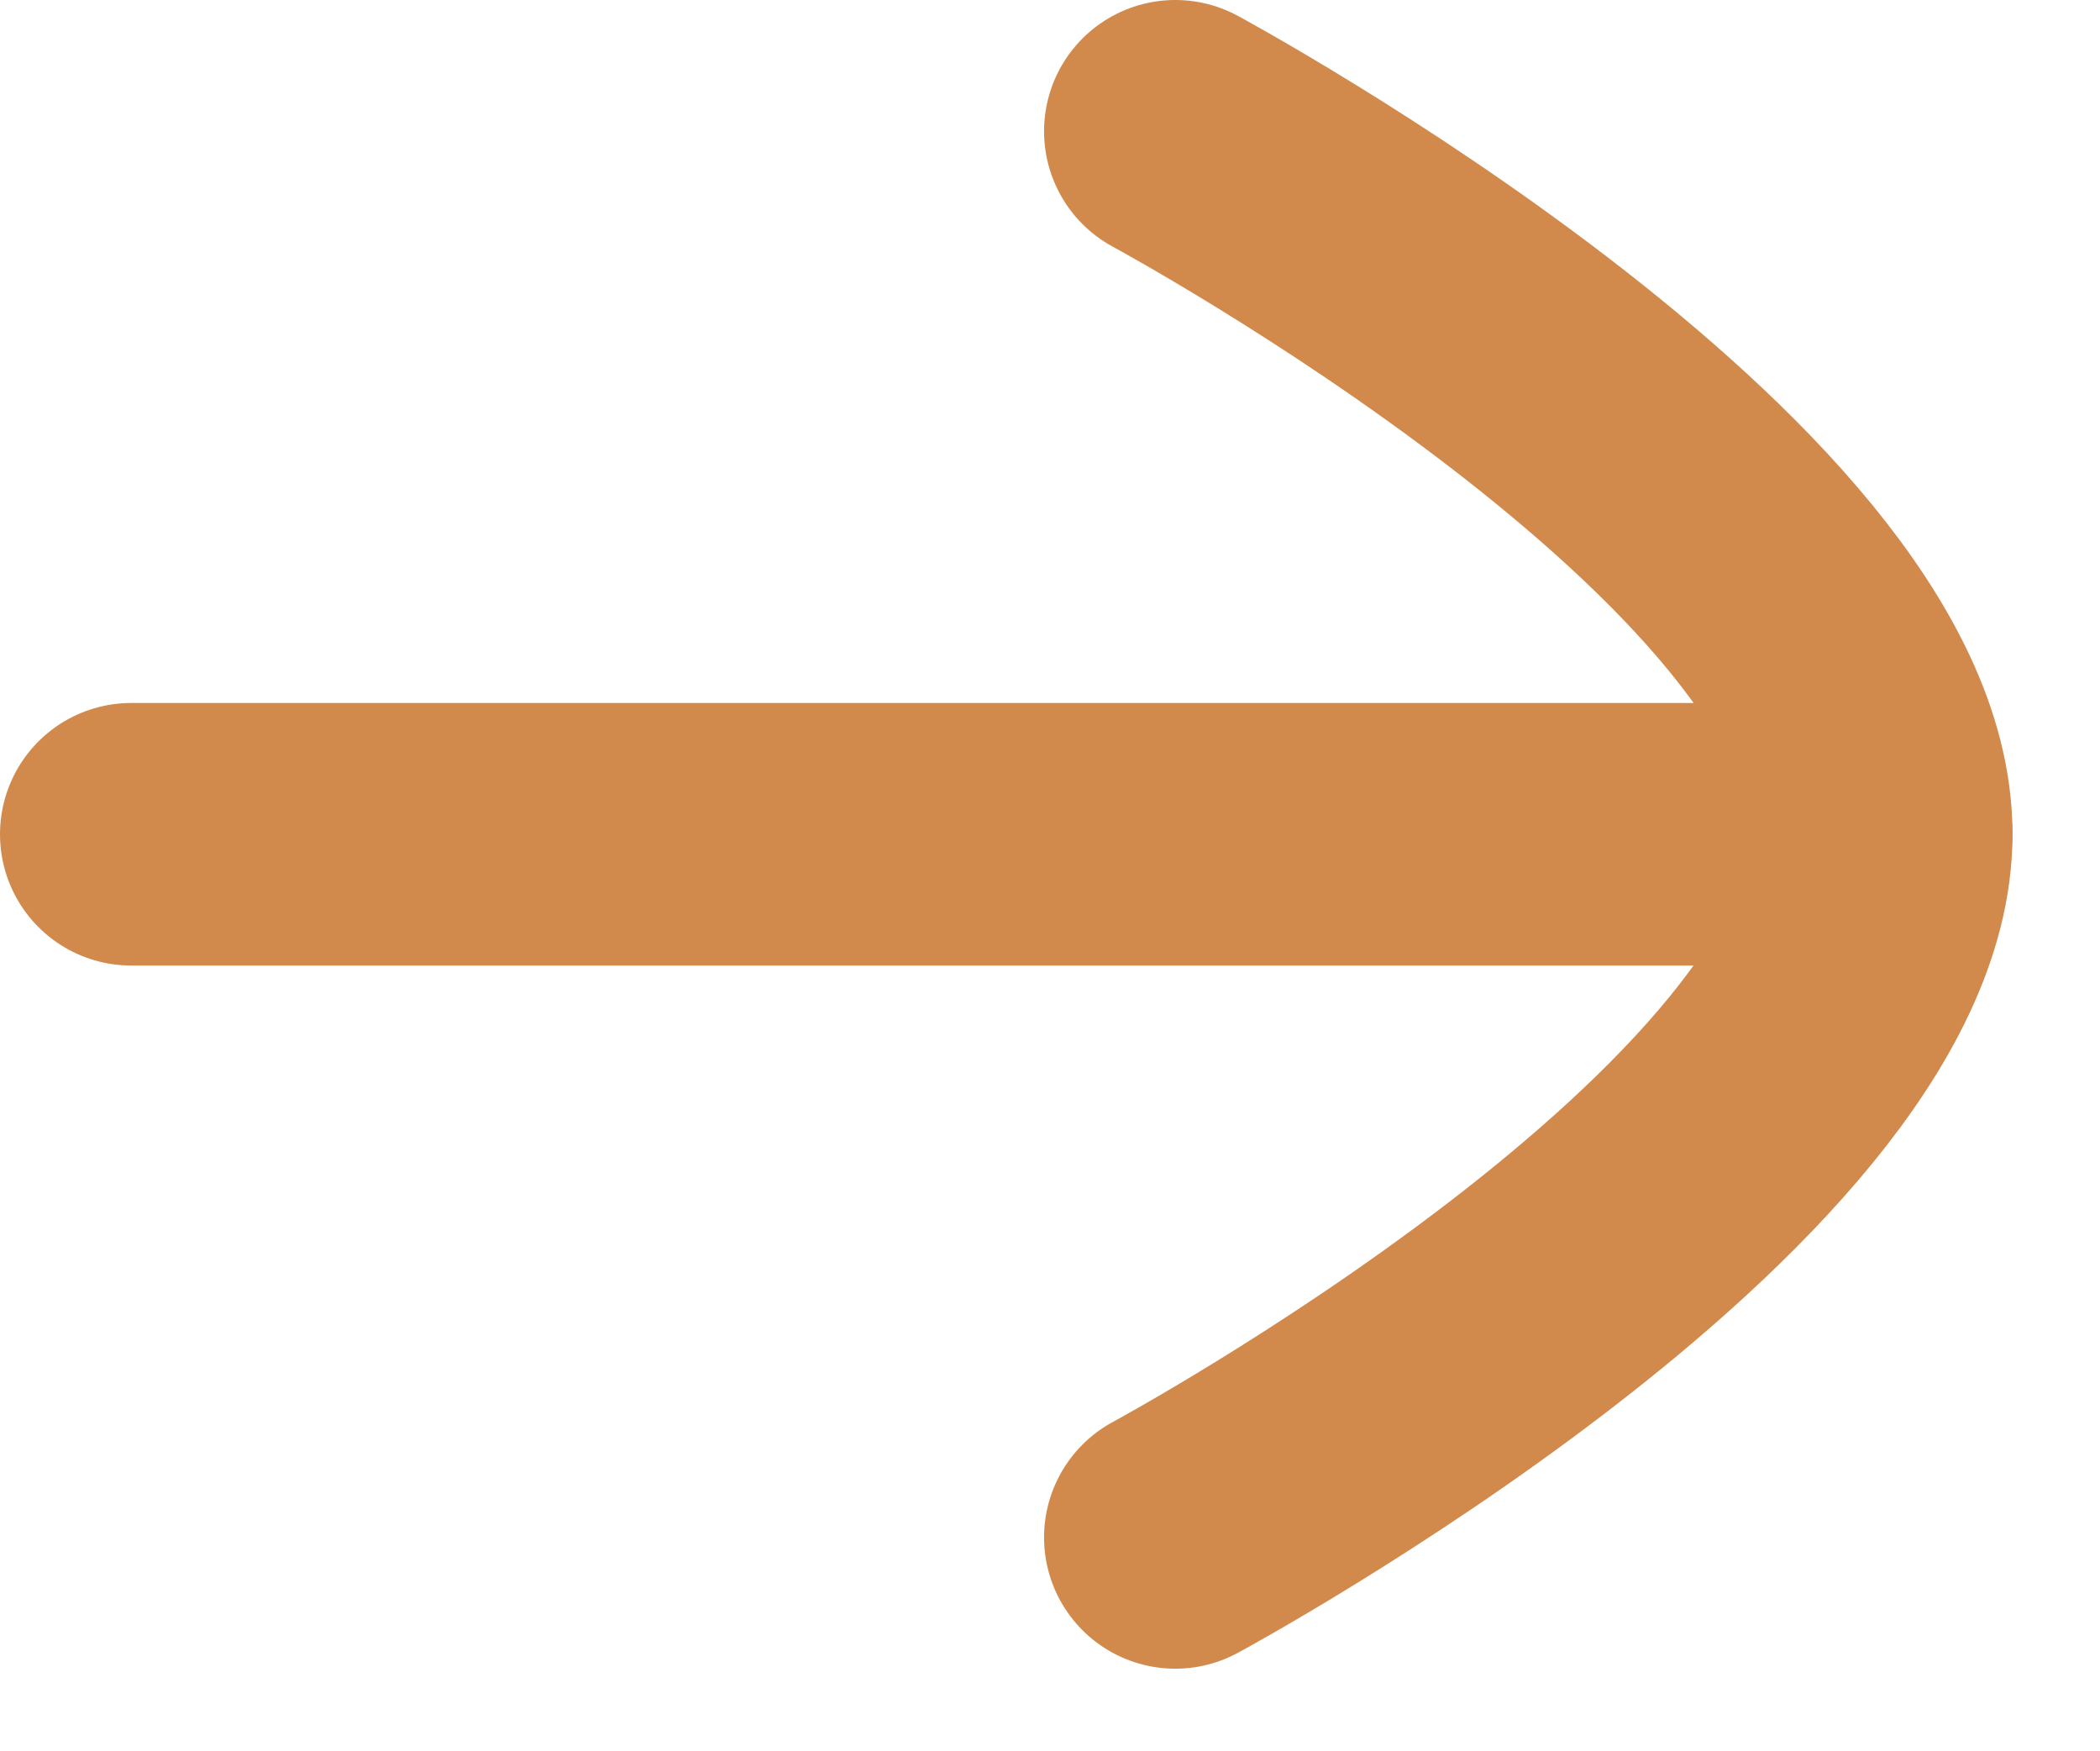
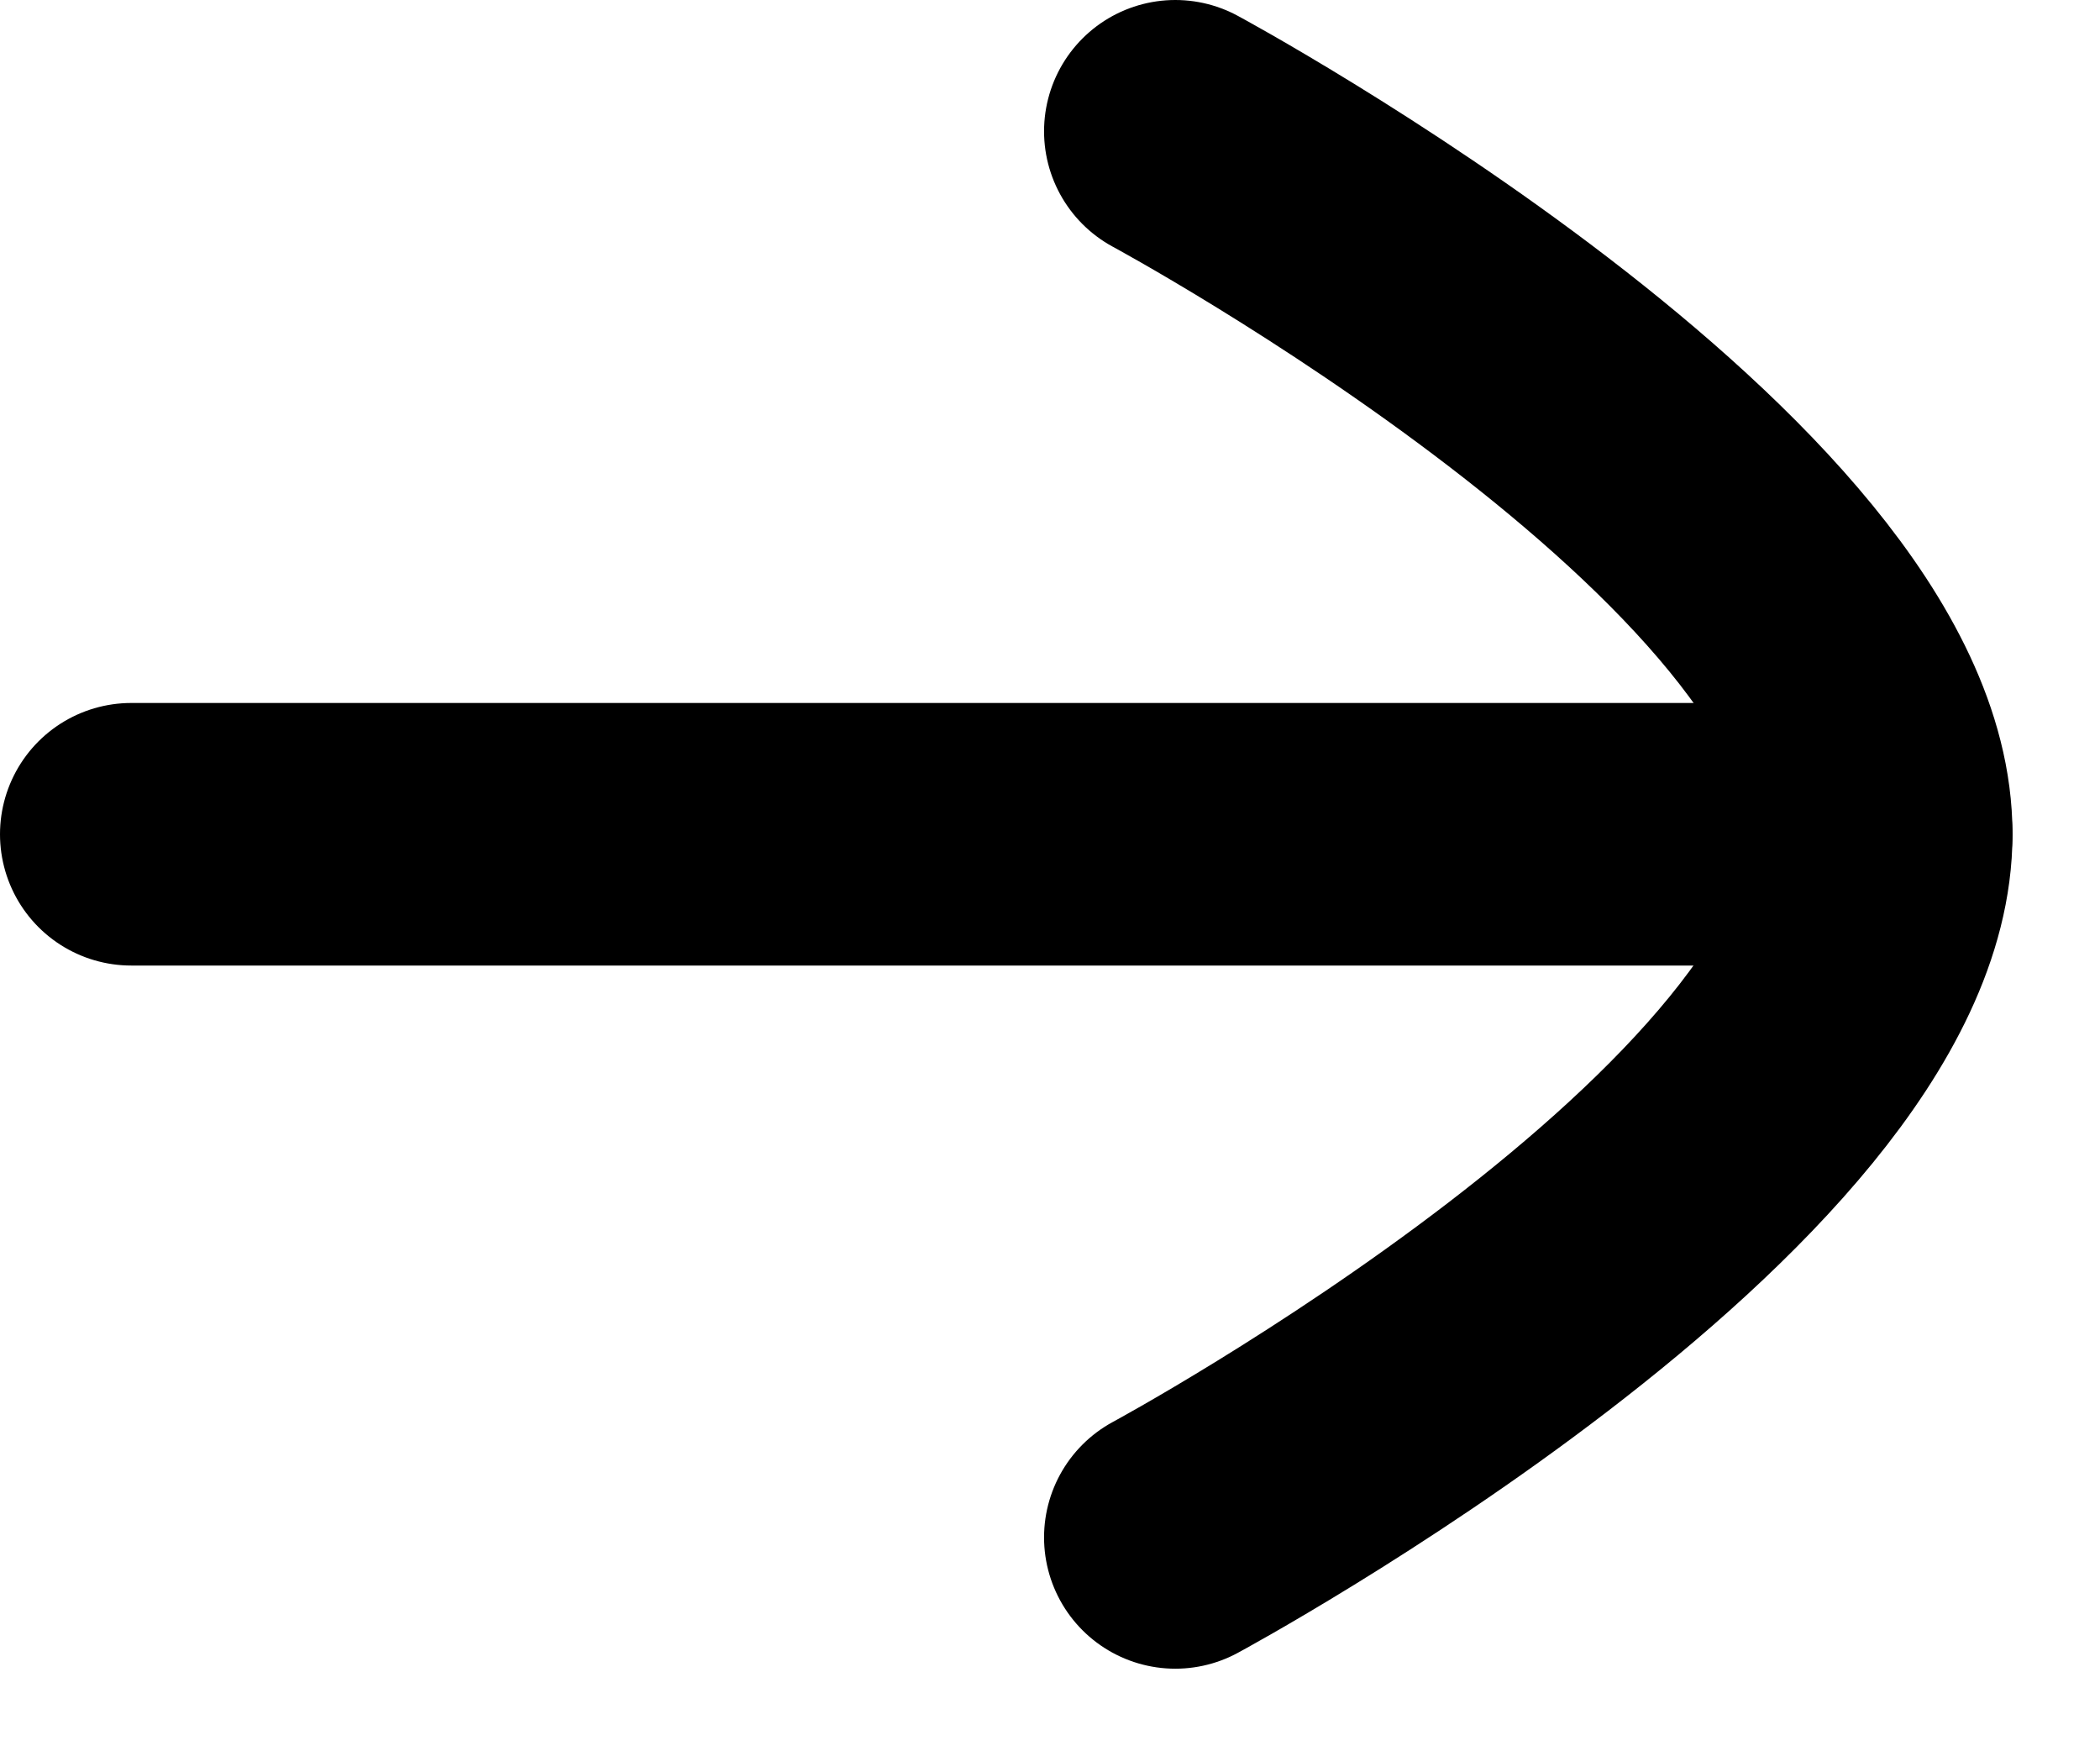
<svg xmlns="http://www.w3.org/2000/svg" width="12" height="10" viewBox="0 0 12 10" fill="none">
-   <path d="M10.75 4.766L0.75 4.766" stroke="#D28A4C" stroke-width="1.5" stroke-linecap="round" stroke-linejoin="round" />
-   <path d="M6.716 0.75C6.716 0.75 10.75 2.924 10.75 4.765C10.75 6.608 6.716 8.783 6.716 8.783" stroke="#D28A4C" stroke-width="1.5" stroke-linecap="round" stroke-linejoin="round" />
+   <path d="M10.75 4.766L0.75 4.766" stroke="currentColor" stroke-width="1.5" stroke-linecap="round" stroke-linejoin="round" />
+   <path d="M6.716 0.75C6.716 0.75 10.75 2.924 10.75 4.765C10.75 6.608 6.716 8.783 6.716 8.783" stroke="currentColor" stroke-width="1.5" stroke-linecap="round" stroke-linejoin="round" />
</svg>
